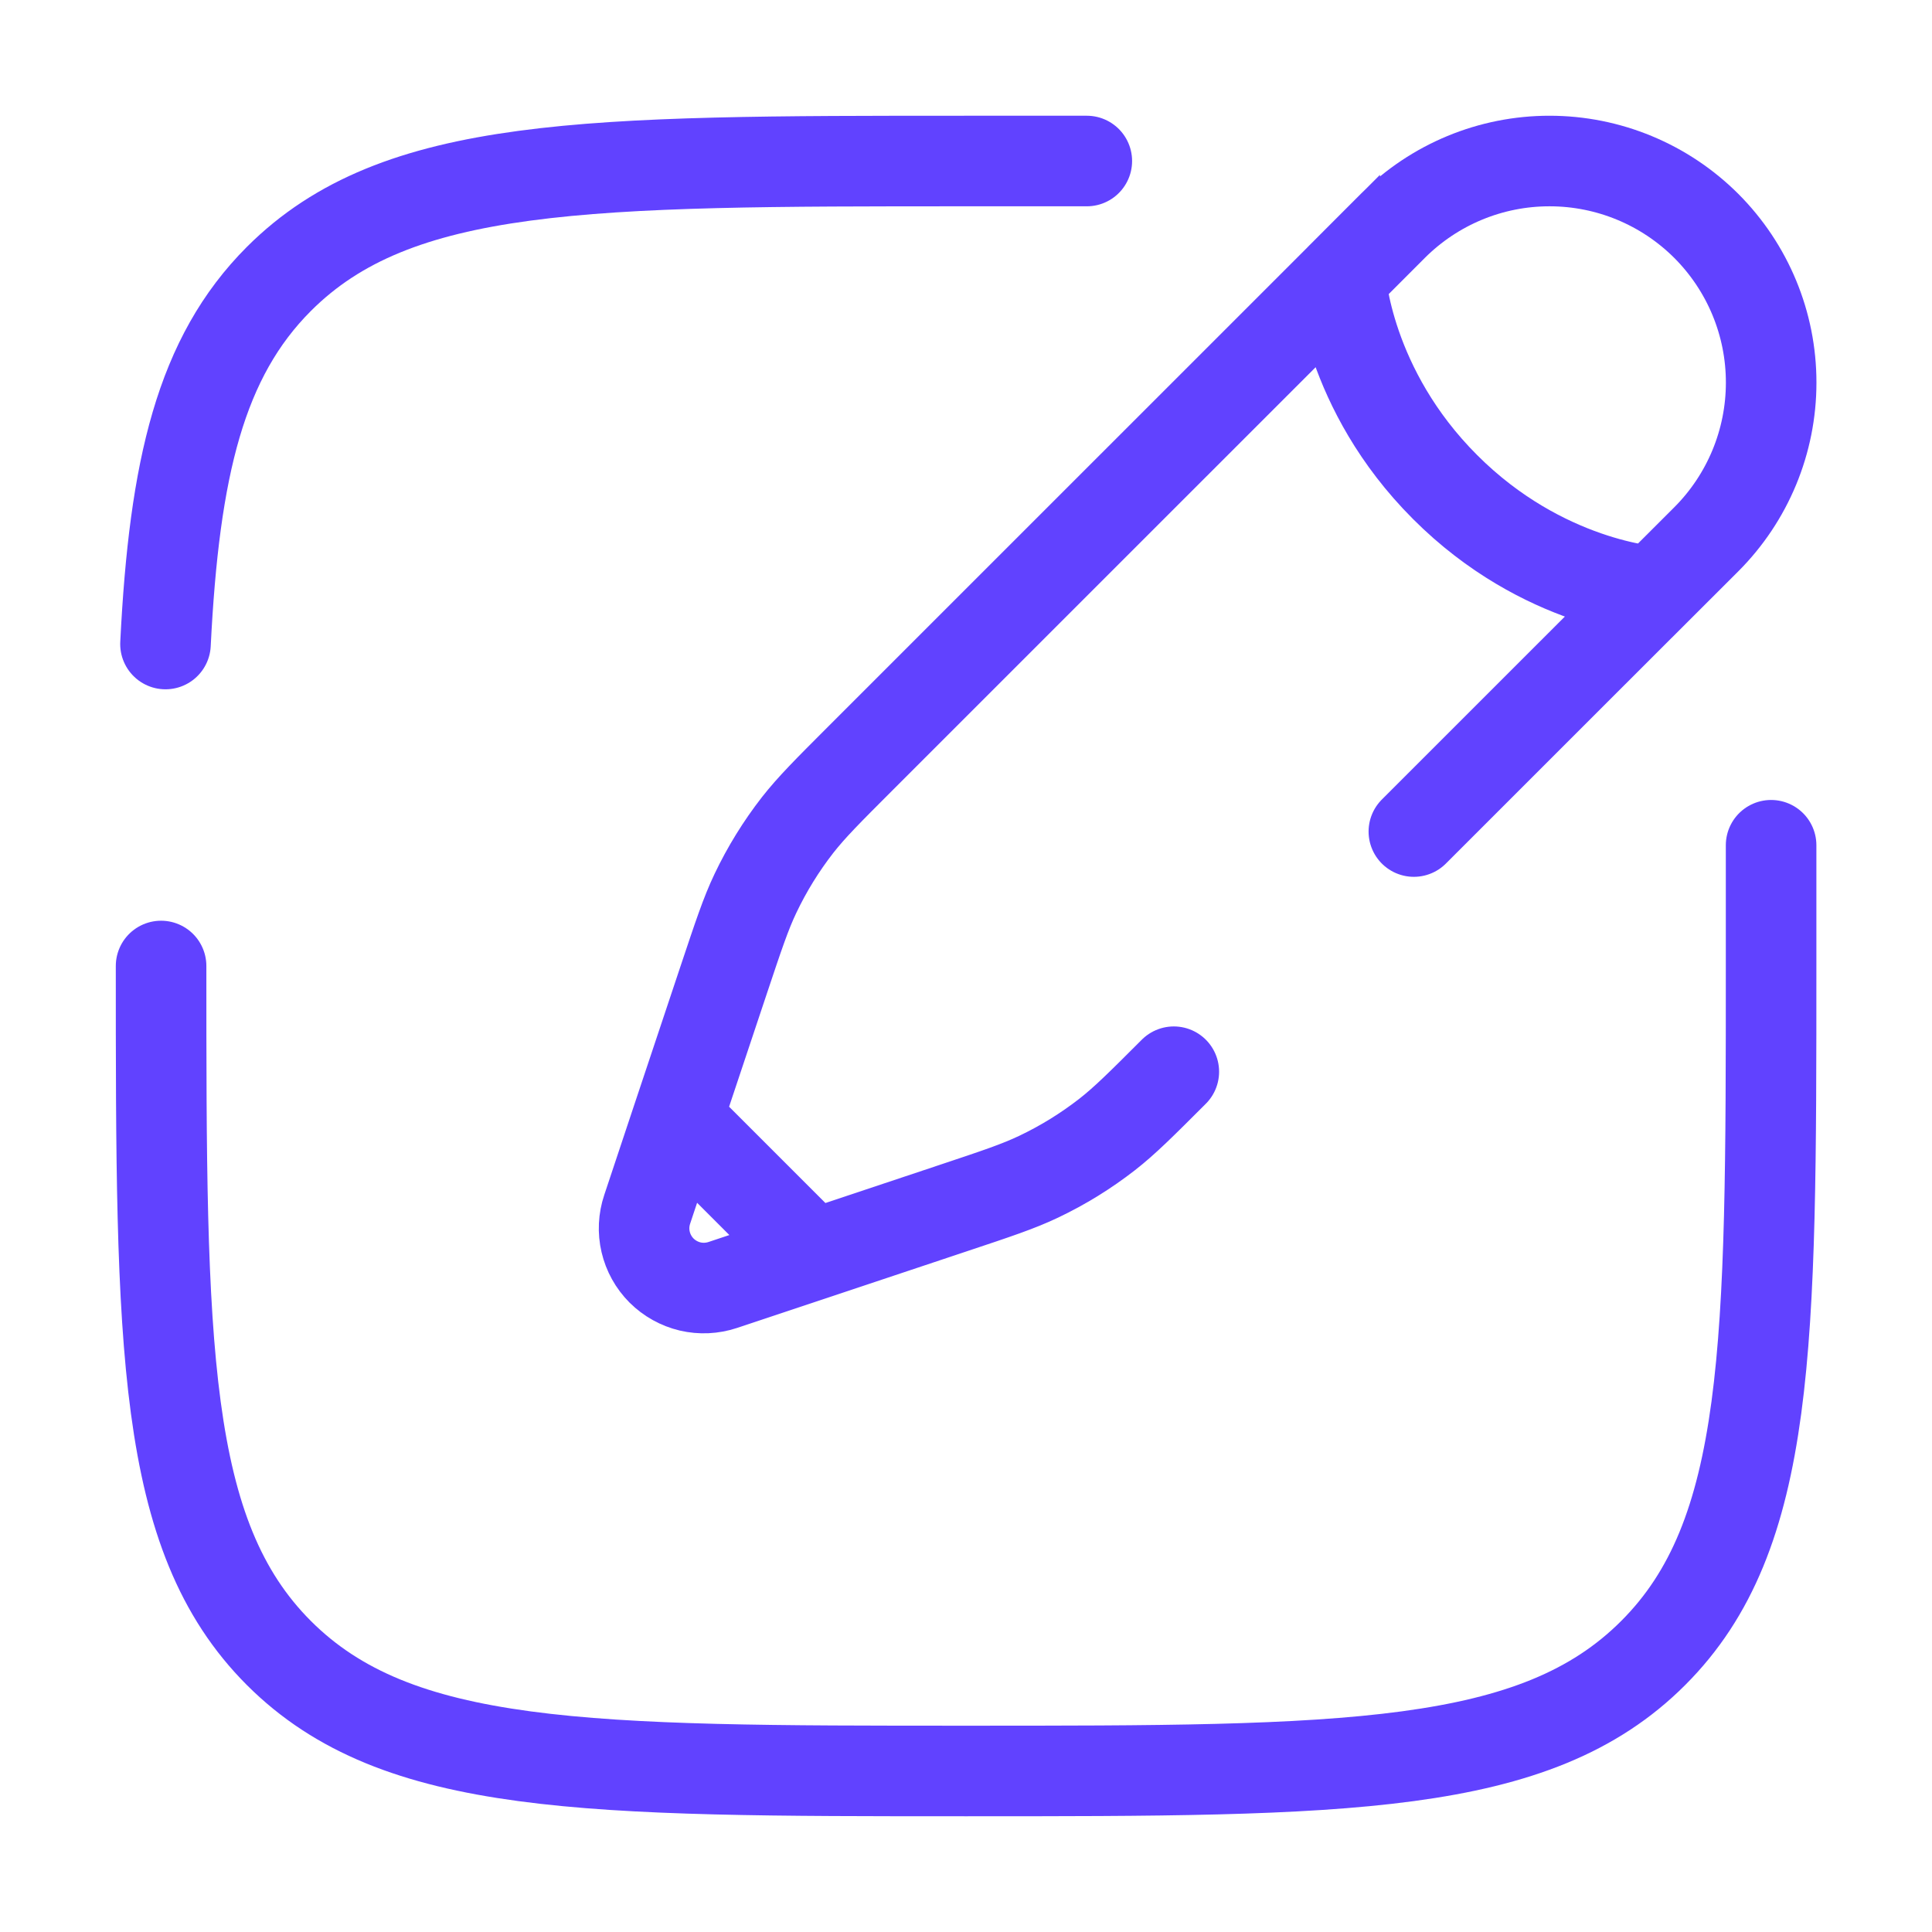
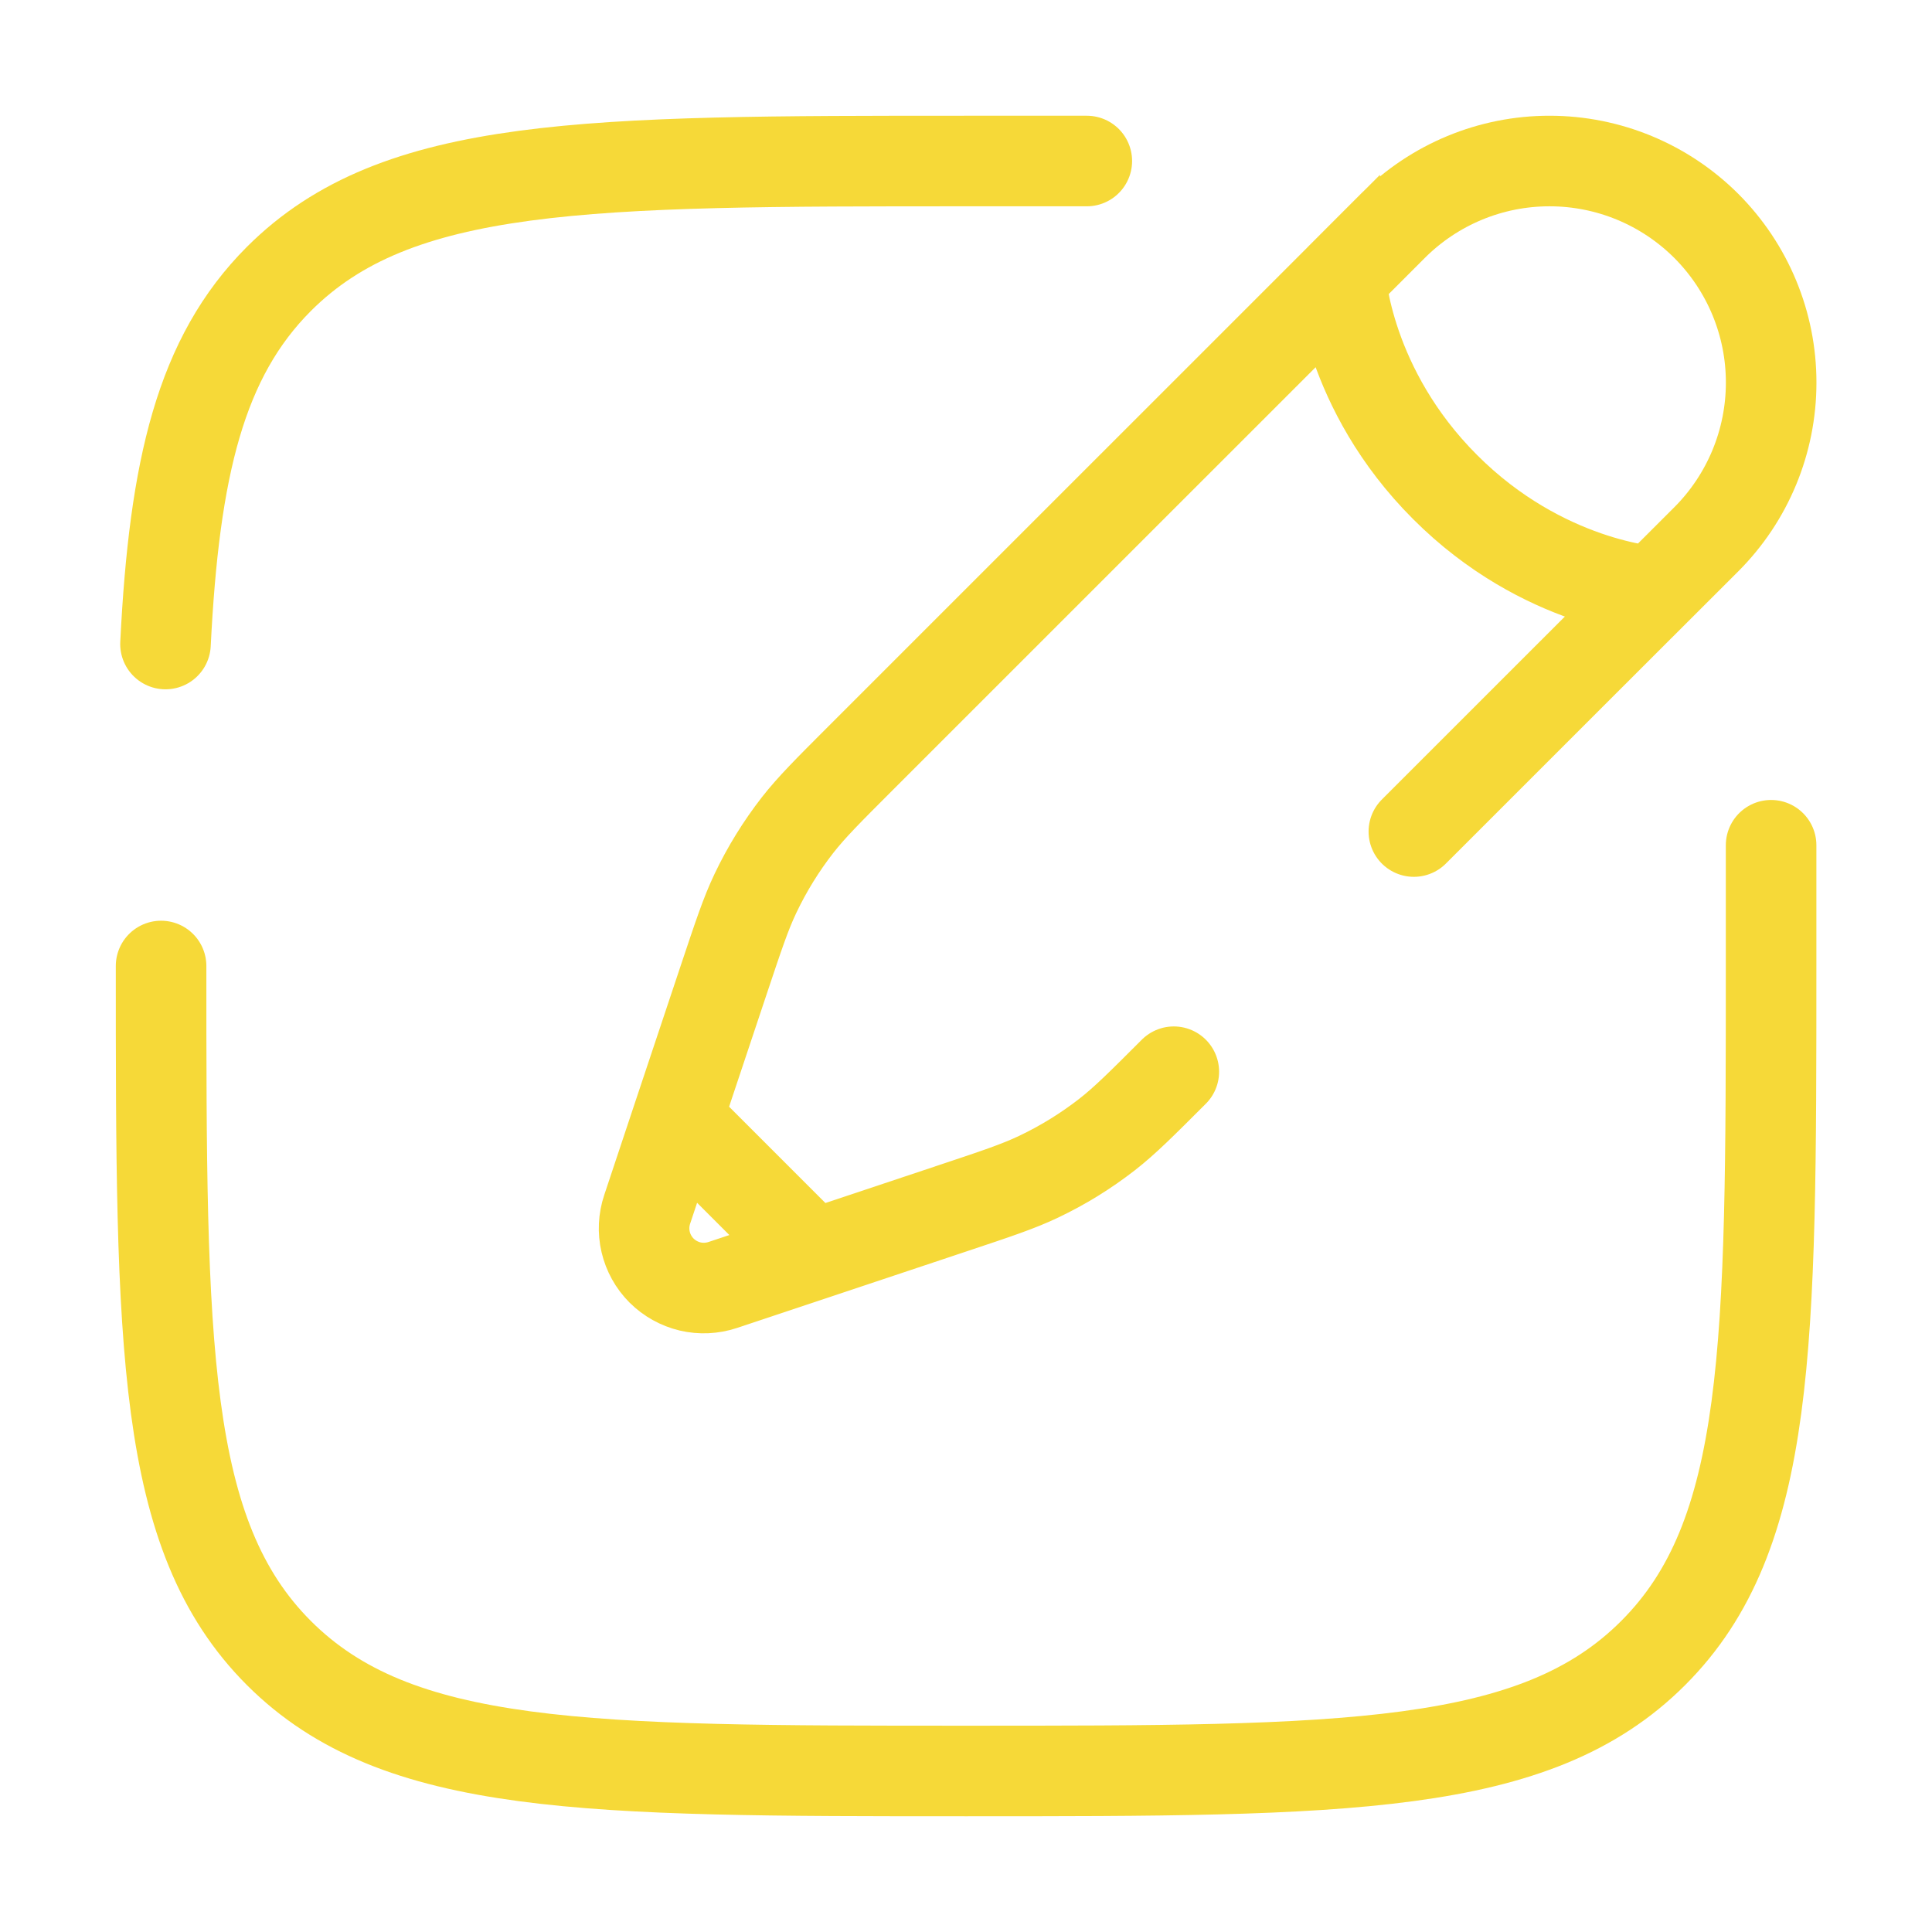
<svg xmlns="http://www.w3.org/2000/svg" width="32" height="32" viewBox="0 0 32 32" fill="none">
-   <path d="M2.668 16C2.668 22.285 2.668 25.428 4.62 27.38C6.575 29.333 9.716 29.333 16.001 29.333C22.287 29.333 25.429 29.333 27.381 27.38C29.335 25.429 29.335 22.285 29.335 16V14M18.001 2.667H16.001C9.716 2.667 6.573 2.667 4.62 4.619C3.323 5.917 2.887 7.743 2.741 10.667" stroke="#6142FF" stroke-width="1.5" stroke-linecap="round" />
-   <path d="M22.205 4.607L23.07 3.741C23.759 3.053 24.692 2.666 25.666 2.667C26.64 2.667 27.573 3.054 28.262 3.742C28.95 4.431 29.337 5.364 29.336 6.338C29.336 7.311 28.949 8.245 28.261 8.933L27.394 9.799C27.394 9.799 25.557 9.691 23.936 8.068C22.313 6.447 22.205 4.608 22.205 4.608L14.252 12.56C13.713 13.099 13.444 13.368 13.211 13.665C12.938 14.016 12.705 14.393 12.513 14.796C12.351 15.136 12.232 15.497 11.99 16.22L11.218 18.533M11.218 18.533L10.72 20.029C10.661 20.204 10.652 20.391 10.694 20.57C10.736 20.75 10.827 20.913 10.957 21.044C11.088 21.174 11.251 21.265 11.43 21.308C11.61 21.35 11.797 21.341 11.972 21.283L13.469 20.784M11.218 18.533L13.469 20.784M27.395 9.797L23.418 13.773M19.442 17.751C18.904 18.289 18.634 18.559 18.337 18.791C17.986 19.064 17.607 19.298 17.206 19.489C16.866 19.651 16.505 19.771 15.782 20.012L13.469 20.784" stroke="#6142FF" stroke-width="1.5" stroke-linecap="round" />
+   <path d="M2.668 16C2.668 22.285 2.668 25.428 4.62 27.38C6.575 29.333 9.716 29.333 16.001 29.333C22.287 29.333 25.429 29.333 27.381 27.38C29.335 25.429 29.335 22.285 29.335 16V14M18.001 2.667H16.001C9.716 2.667 6.573 2.667 4.62 4.619C3.323 5.917 2.887 7.743 2.741 10.667" stroke="#F6D938" stroke-width="1.5" stroke-linecap="round" />
+   <path d="M22.205 4.607L23.07 3.741C23.759 3.053 24.692 2.666 25.666 2.667C26.64 2.667 27.573 3.054 28.262 3.742C28.95 4.431 29.337 5.364 29.336 6.338C29.336 7.311 28.949 8.245 28.261 8.933L27.394 9.799C27.394 9.799 25.557 9.691 23.936 8.068C22.313 6.447 22.205 4.608 22.205 4.608L14.252 12.56C13.713 13.099 13.444 13.368 13.211 13.665C12.938 14.016 12.705 14.393 12.513 14.796C12.351 15.136 12.232 15.497 11.99 16.22L11.218 18.533M11.218 18.533L10.72 20.029C10.661 20.204 10.652 20.391 10.694 20.57C10.736 20.75 10.827 20.913 10.957 21.044C11.088 21.174 11.251 21.265 11.43 21.308C11.61 21.35 11.797 21.341 11.972 21.283L13.469 20.784M11.218 18.533L13.469 20.784M27.395 9.797L23.418 13.773M19.442 17.751C18.904 18.289 18.634 18.559 18.337 18.791C17.986 19.064 17.607 19.298 17.206 19.489C16.866 19.651 16.505 19.771 15.782 20.012L13.469 20.784" stroke="#F6D938" stroke-width="1.5" stroke-linecap="round" />
</svg>
